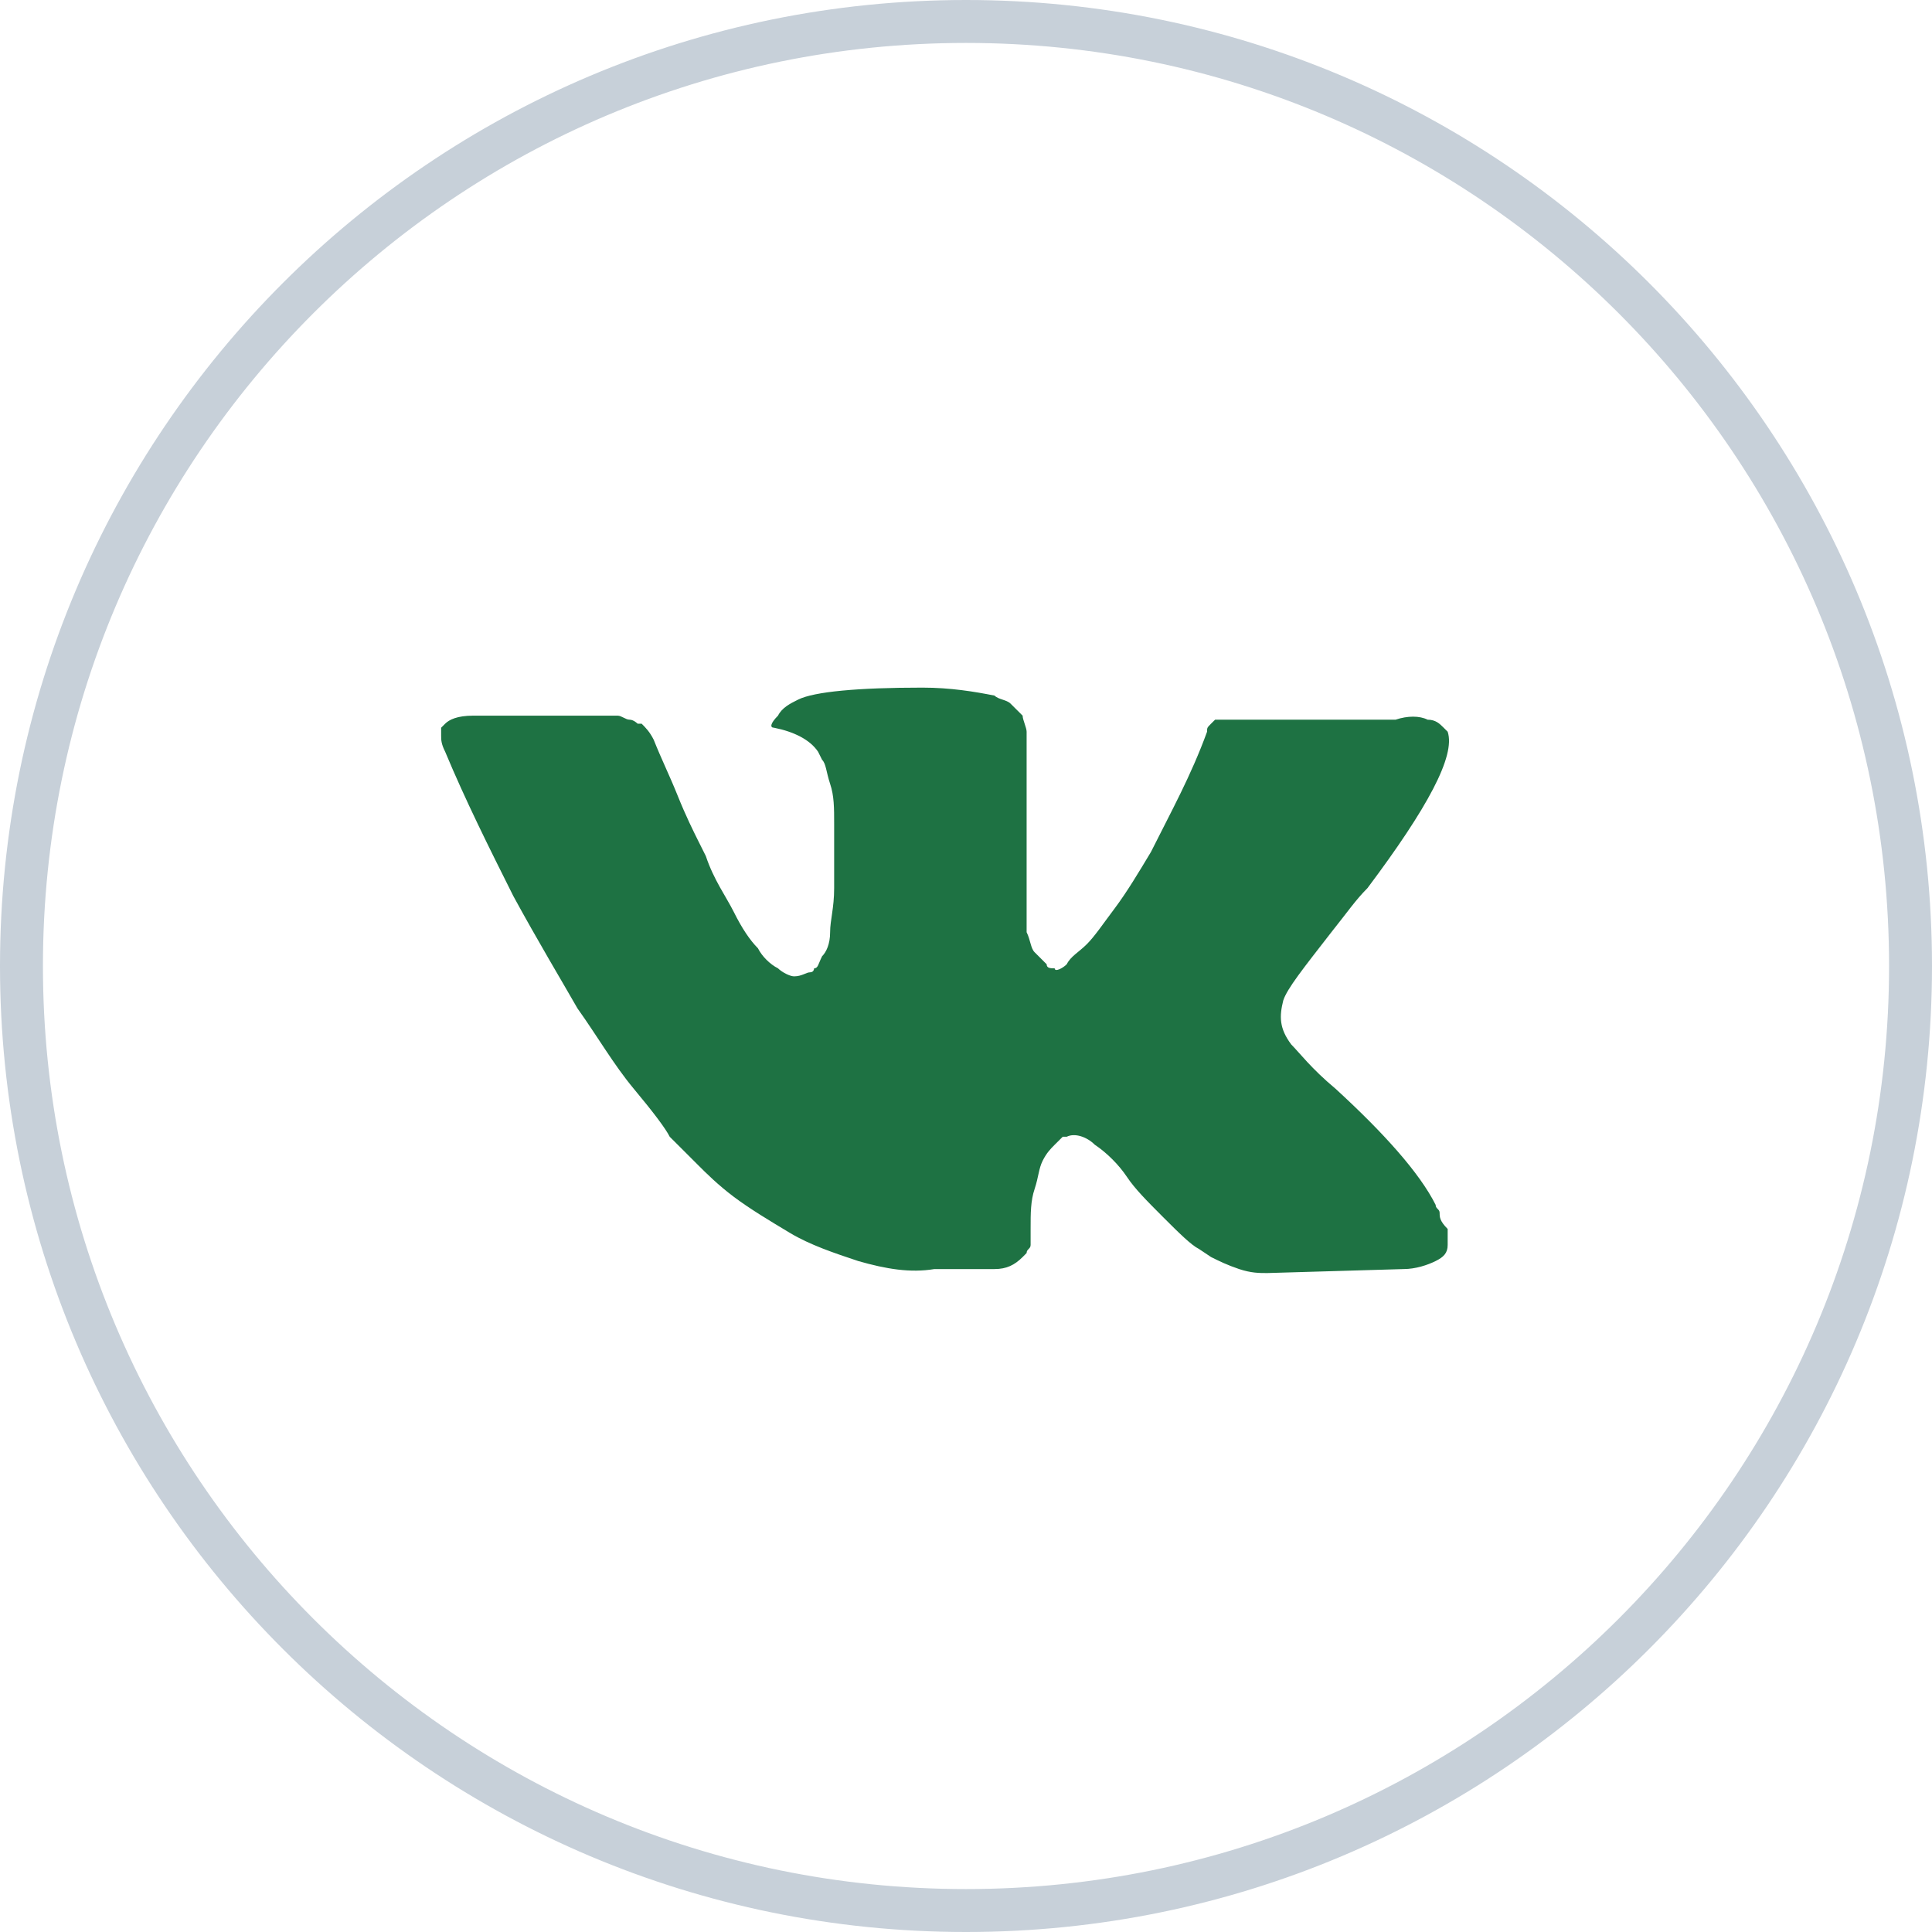
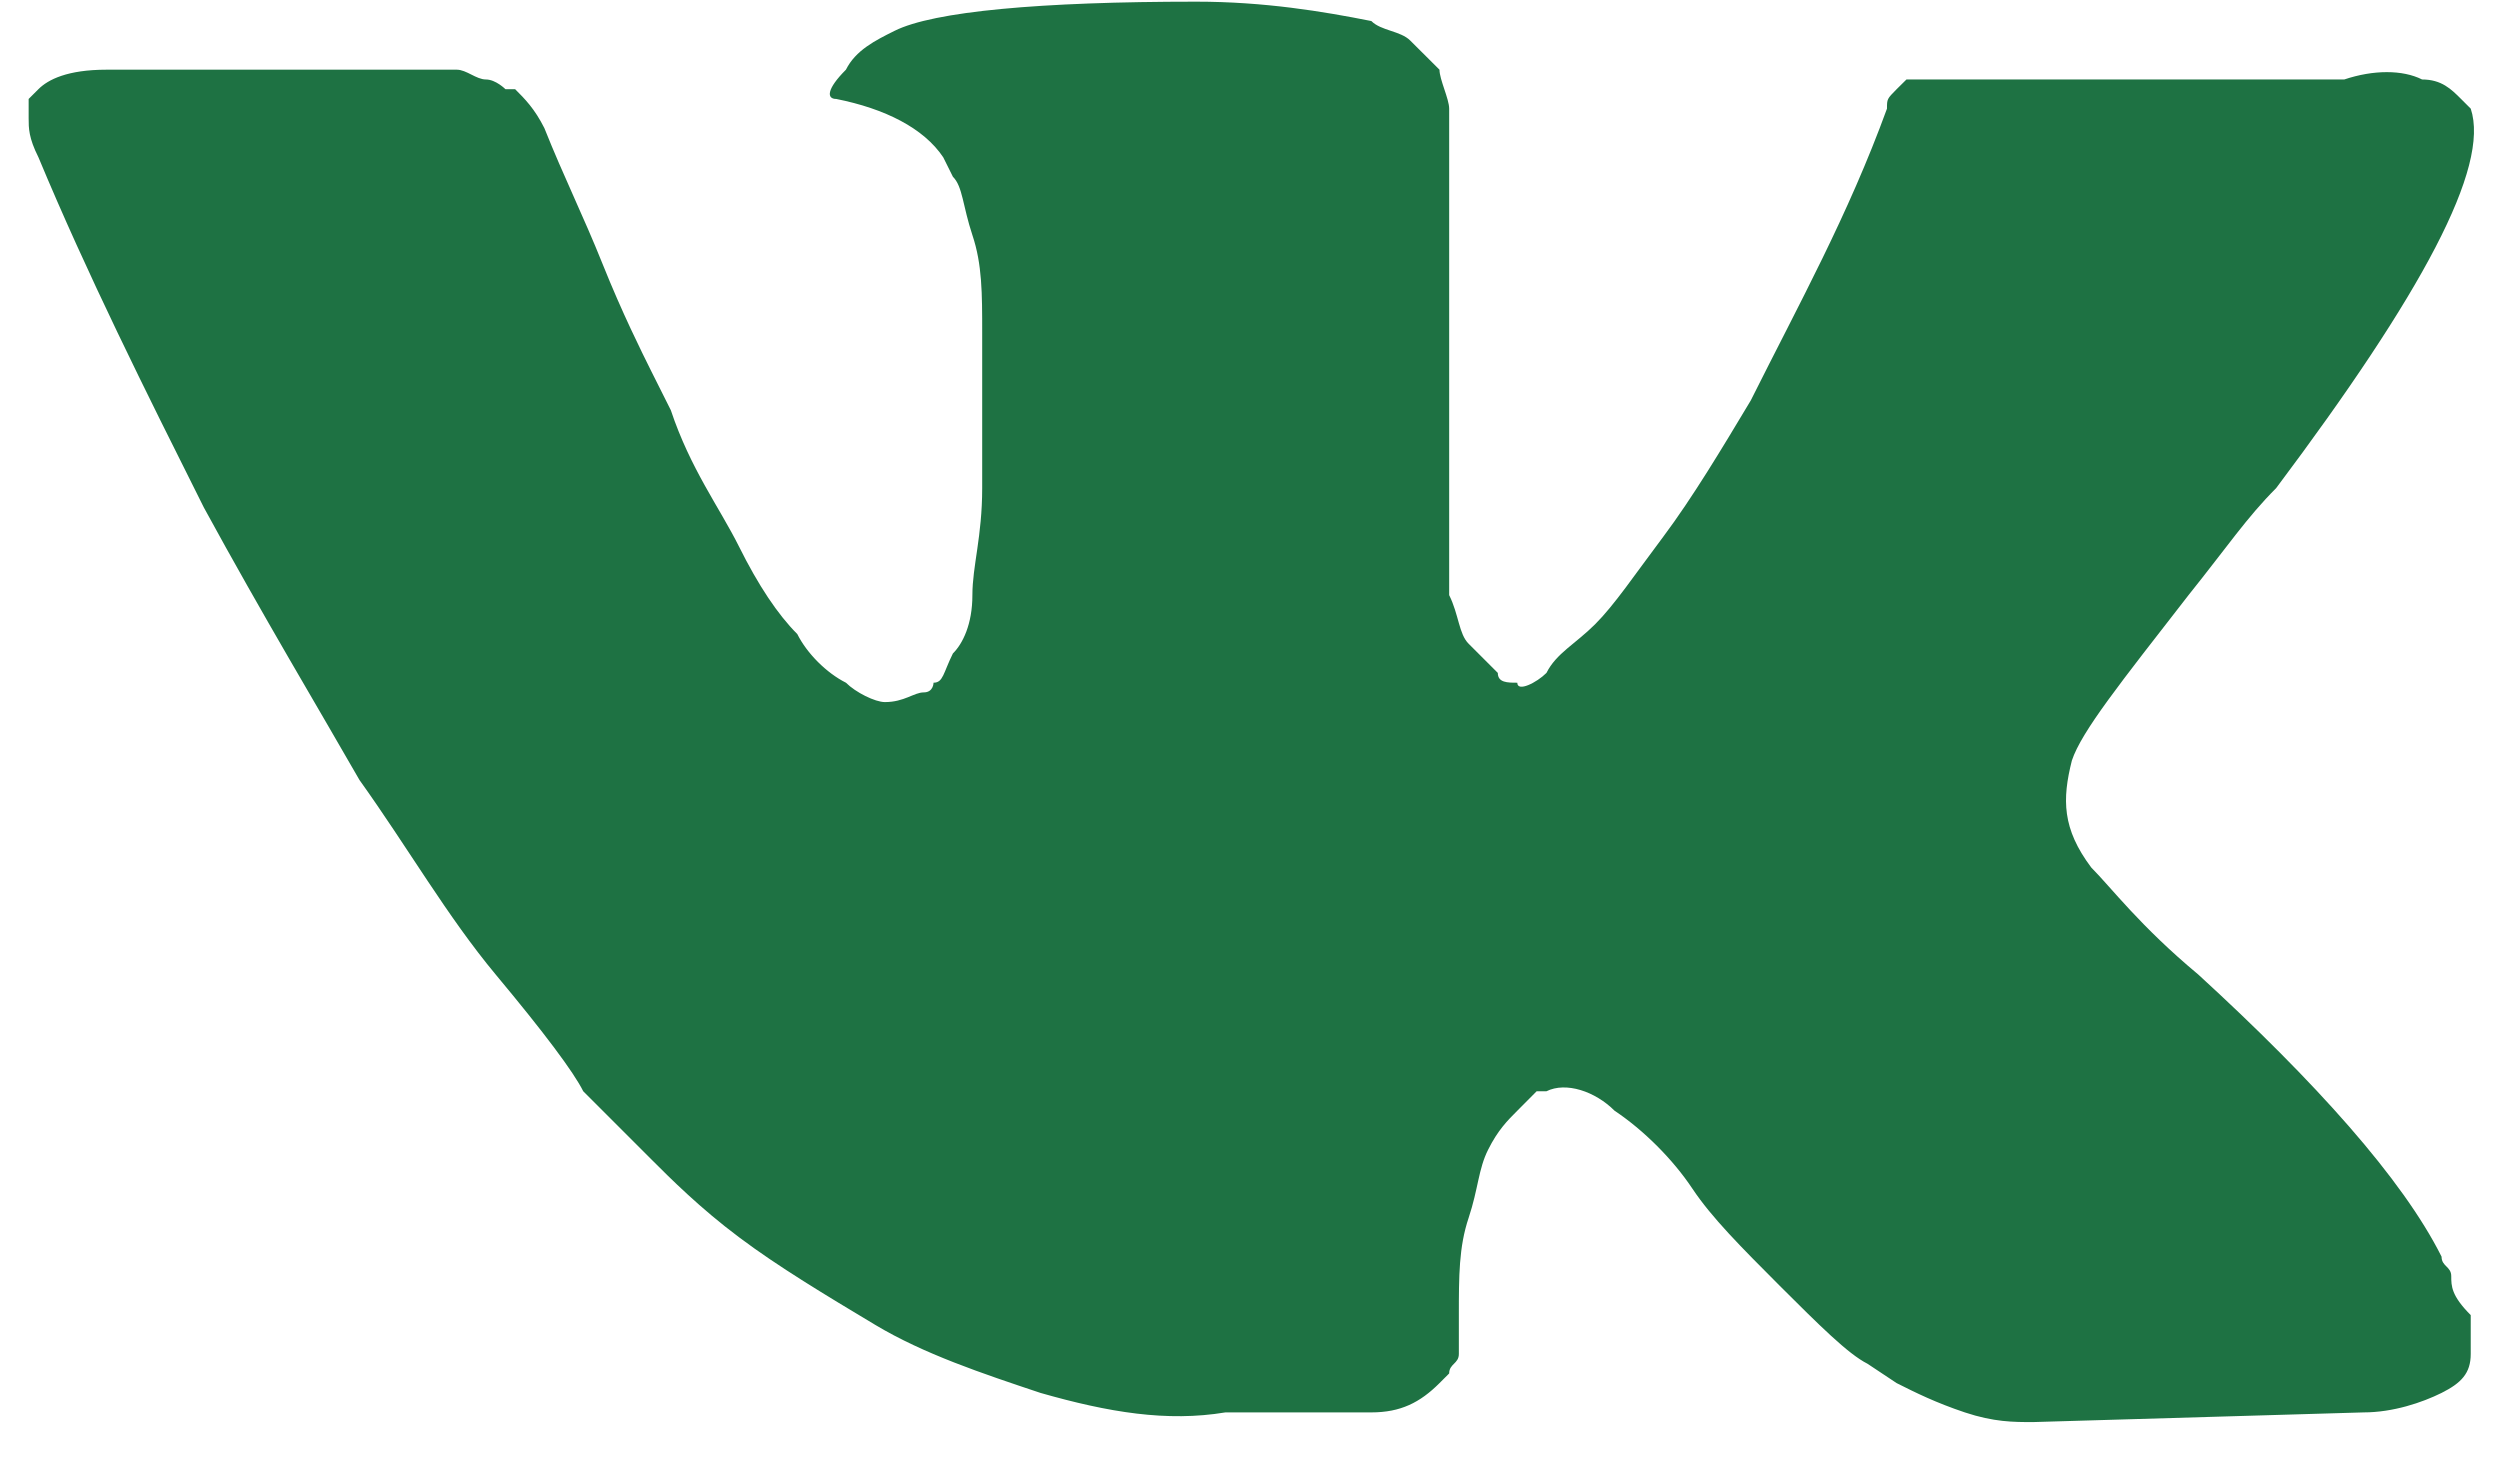
- <svg xmlns="http://www.w3.org/2000/svg" width="45" height="45" viewBox="0 0 45 45" fill="none">
-   <circle cx="22.5" cy="22.5" r="22" stroke="#C7D0D9" />
-   <path d="M33.532 28.251C33.532 28.158 33.439 28.158 33.439 28.064C33.065 27.317 32.225 26.383 31.104 25.356C30.543 24.889 30.263 24.515 30.076 24.328C29.796 23.955 29.796 23.674 29.89 23.301C29.983 23.021 30.357 22.554 31.01 21.713C31.384 21.246 31.571 20.966 31.851 20.686C33.252 18.818 33.906 17.603 33.719 17.043L33.626 16.95C33.532 16.856 33.439 16.763 33.252 16.763C33.065 16.669 32.785 16.669 32.505 16.763H28.956C28.862 16.763 28.862 16.763 28.675 16.763C28.582 16.763 28.489 16.763 28.489 16.763H28.395H28.302L28.208 16.856C28.115 16.95 28.115 16.95 28.115 17.043C27.741 18.07 27.274 18.911 26.807 19.845C26.527 20.312 26.247 20.779 25.967 21.153C25.686 21.526 25.5 21.806 25.313 21.993C25.126 22.18 24.939 22.273 24.846 22.46C24.753 22.554 24.566 22.647 24.566 22.554C24.472 22.554 24.379 22.554 24.379 22.46C24.285 22.367 24.192 22.273 24.099 22.18C24.005 22.087 24.005 21.9 23.912 21.713C23.912 21.526 23.912 21.34 23.912 21.246C23.912 21.153 23.912 20.872 23.912 20.686C23.912 20.405 23.912 20.219 23.912 20.125C23.912 19.845 23.912 19.471 23.912 19.098C23.912 18.724 23.912 18.444 23.912 18.257C23.912 18.07 23.912 17.79 23.912 17.603C23.912 17.323 23.912 17.136 23.912 17.043C23.912 16.95 23.819 16.763 23.819 16.669C23.725 16.576 23.632 16.483 23.538 16.389C23.445 16.296 23.258 16.296 23.165 16.202C22.698 16.109 22.137 16.016 21.483 16.016C19.989 16.016 18.962 16.109 18.588 16.296C18.401 16.389 18.215 16.483 18.121 16.669C17.934 16.856 17.934 16.95 18.028 16.95C18.495 17.043 18.868 17.23 19.055 17.51L19.148 17.697C19.242 17.79 19.242 17.977 19.335 18.257C19.429 18.537 19.429 18.818 19.429 19.191C19.429 19.752 19.429 20.312 19.429 20.686C19.429 21.153 19.335 21.433 19.335 21.713C19.335 21.993 19.242 22.18 19.148 22.273C19.055 22.46 19.055 22.554 18.962 22.554C18.962 22.554 18.962 22.647 18.868 22.647C18.775 22.647 18.681 22.741 18.495 22.741C18.401 22.741 18.215 22.647 18.121 22.554C17.934 22.46 17.747 22.273 17.654 22.087C17.467 21.9 17.28 21.62 17.094 21.246C16.907 20.872 16.627 20.499 16.44 19.939L16.253 19.565C16.16 19.378 15.973 19.004 15.786 18.537C15.599 18.07 15.412 17.697 15.226 17.23C15.132 17.043 15.039 16.95 14.945 16.856H14.852C14.852 16.856 14.759 16.763 14.665 16.763C14.572 16.763 14.478 16.669 14.385 16.669H11.023C10.649 16.669 10.462 16.763 10.369 16.856L10.275 16.95C10.275 16.95 10.275 17.043 10.275 17.136C10.275 17.23 10.275 17.323 10.369 17.51C10.836 18.631 11.396 19.752 11.957 20.872C12.517 21.9 13.077 22.834 13.451 23.488C13.918 24.142 14.292 24.795 14.759 25.356C15.226 25.916 15.506 26.29 15.599 26.477C15.786 26.663 15.879 26.757 15.973 26.85L16.253 27.13C16.44 27.317 16.72 27.597 17.094 27.878C17.467 28.158 17.934 28.438 18.401 28.718C18.868 28.998 19.429 29.185 19.989 29.372C20.643 29.559 21.203 29.652 21.764 29.559H23.165C23.445 29.559 23.632 29.465 23.819 29.279L23.912 29.185C23.912 29.092 24.005 29.092 24.005 28.998C24.005 28.905 24.005 28.811 24.005 28.625C24.005 28.251 24.005 27.971 24.099 27.691C24.192 27.41 24.192 27.224 24.285 27.037C24.379 26.85 24.472 26.757 24.566 26.663C24.659 26.57 24.753 26.477 24.753 26.477H24.846C25.033 26.383 25.313 26.477 25.5 26.663C25.78 26.85 26.06 27.13 26.247 27.41C26.434 27.691 26.714 27.971 27.087 28.345C27.461 28.718 27.741 28.998 27.928 29.092L28.208 29.279C28.395 29.372 28.582 29.465 28.862 29.559C29.142 29.652 29.329 29.652 29.516 29.652L32.692 29.559C32.972 29.559 33.252 29.465 33.439 29.372C33.626 29.279 33.719 29.185 33.719 28.998C33.719 28.905 33.719 28.718 33.719 28.625C33.532 28.438 33.532 28.345 33.532 28.251Z" fill="#1E7243" />
+ <svg xmlns="http://www.w3.org/2000/svg" width="24" height="14" viewBox="0 0 24 14" fill="none">
+   <path d="M23.532 12.251C23.532 12.158 23.439 12.158 23.439 12.064C23.065 11.317 22.225 10.383 21.104 9.356C20.543 8.889 20.263 8.515 20.076 8.328C19.796 7.955 19.796 7.674 19.89 7.301C19.983 7.021 20.357 6.554 21.01 5.713C21.384 5.246 21.571 4.966 21.851 4.686C23.252 2.818 23.906 1.603 23.719 1.043L23.626 0.95C23.532 0.856 23.439 0.763 23.252 0.763C23.065 0.669 22.785 0.669 22.505 0.763H18.956C18.862 0.763 18.862 0.763 18.675 0.763C18.582 0.763 18.489 0.763 18.489 0.763H18.395H18.302L18.208 0.856C18.115 0.95 18.115 0.95 18.115 1.043C17.741 2.07 17.274 2.911 16.807 3.845C16.527 4.312 16.247 4.779 15.967 5.153C15.687 5.526 15.5 5.806 15.313 5.993C15.126 6.18 14.939 6.273 14.846 6.46C14.752 6.554 14.566 6.647 14.566 6.554C14.472 6.554 14.379 6.554 14.379 6.46C14.286 6.367 14.192 6.273 14.099 6.18C14.005 6.087 14.005 5.9 13.912 5.713C13.912 5.526 13.912 5.339 13.912 5.246C13.912 5.153 13.912 4.872 13.912 4.686C13.912 4.405 13.912 4.219 13.912 4.125C13.912 3.845 13.912 3.471 13.912 3.098C13.912 2.724 13.912 2.444 13.912 2.257C13.912 2.07 13.912 1.79 13.912 1.603C13.912 1.323 13.912 1.136 13.912 1.043C13.912 0.95 13.819 0.763 13.819 0.669C13.725 0.576 13.632 0.483 13.538 0.389C13.445 0.296 13.258 0.296 13.165 0.202C12.698 0.109 12.137 0.016 11.483 0.016C9.989 0.016 8.962 0.109 8.588 0.296C8.401 0.389 8.214 0.483 8.121 0.669C7.934 0.856 7.934 0.95 8.028 0.95C8.495 1.043 8.868 1.23 9.055 1.51L9.148 1.697C9.242 1.79 9.242 1.977 9.335 2.257C9.429 2.537 9.429 2.818 9.429 3.191C9.429 3.752 9.429 4.312 9.429 4.686C9.429 5.153 9.335 5.433 9.335 5.713C9.335 5.993 9.242 6.18 9.148 6.273C9.055 6.46 9.055 6.554 8.962 6.554C8.962 6.554 8.962 6.647 8.868 6.647C8.775 6.647 8.681 6.74 8.495 6.74C8.401 6.74 8.214 6.647 8.121 6.554C7.934 6.46 7.747 6.273 7.654 6.087C7.467 5.9 7.28 5.62 7.094 5.246C6.907 4.872 6.627 4.499 6.44 3.938L6.253 3.565C6.16 3.378 5.973 3.004 5.786 2.537C5.599 2.07 5.412 1.697 5.226 1.23C5.132 1.043 5.039 0.95 4.945 0.856H4.852C4.852 0.856 4.759 0.763 4.665 0.763C4.572 0.763 4.478 0.669 4.385 0.669H1.023C0.649 0.669 0.462 0.763 0.369 0.856L0.275 0.95C0.275 0.95 0.275 1.043 0.275 1.136C0.275 1.23 0.275 1.323 0.369 1.51C0.836 2.631 1.396 3.752 1.957 4.872C2.517 5.9 3.077 6.834 3.451 7.488C3.918 8.141 4.292 8.795 4.759 9.356C5.226 9.916 5.506 10.29 5.599 10.476C5.786 10.663 5.879 10.757 5.973 10.85L6.253 11.13C6.44 11.317 6.72 11.597 7.094 11.877C7.467 12.158 7.934 12.438 8.401 12.718C8.868 12.998 9.429 13.185 9.989 13.372C10.643 13.559 11.203 13.652 11.764 13.559H13.165C13.445 13.559 13.632 13.465 13.819 13.278L13.912 13.185C13.912 13.092 14.005 13.092 14.005 12.998C14.005 12.905 14.005 12.812 14.005 12.625C14.005 12.251 14.005 11.971 14.099 11.691C14.192 11.411 14.192 11.224 14.286 11.037C14.379 10.85 14.472 10.757 14.566 10.663C14.659 10.57 14.752 10.476 14.752 10.476H14.846C15.033 10.383 15.313 10.476 15.5 10.663C15.78 10.85 16.06 11.13 16.247 11.411C16.434 11.691 16.714 11.971 17.087 12.345C17.461 12.718 17.741 12.998 17.928 13.092L18.208 13.278C18.395 13.372 18.582 13.465 18.862 13.559C19.142 13.652 19.329 13.652 19.516 13.652L22.692 13.559C22.972 13.559 23.252 13.465 23.439 13.372C23.626 13.278 23.719 13.185 23.719 12.998C23.719 12.905 23.719 12.718 23.719 12.625C23.532 12.438 23.532 12.345 23.532 12.251Z" fill="#1E7243" />
</svg>
